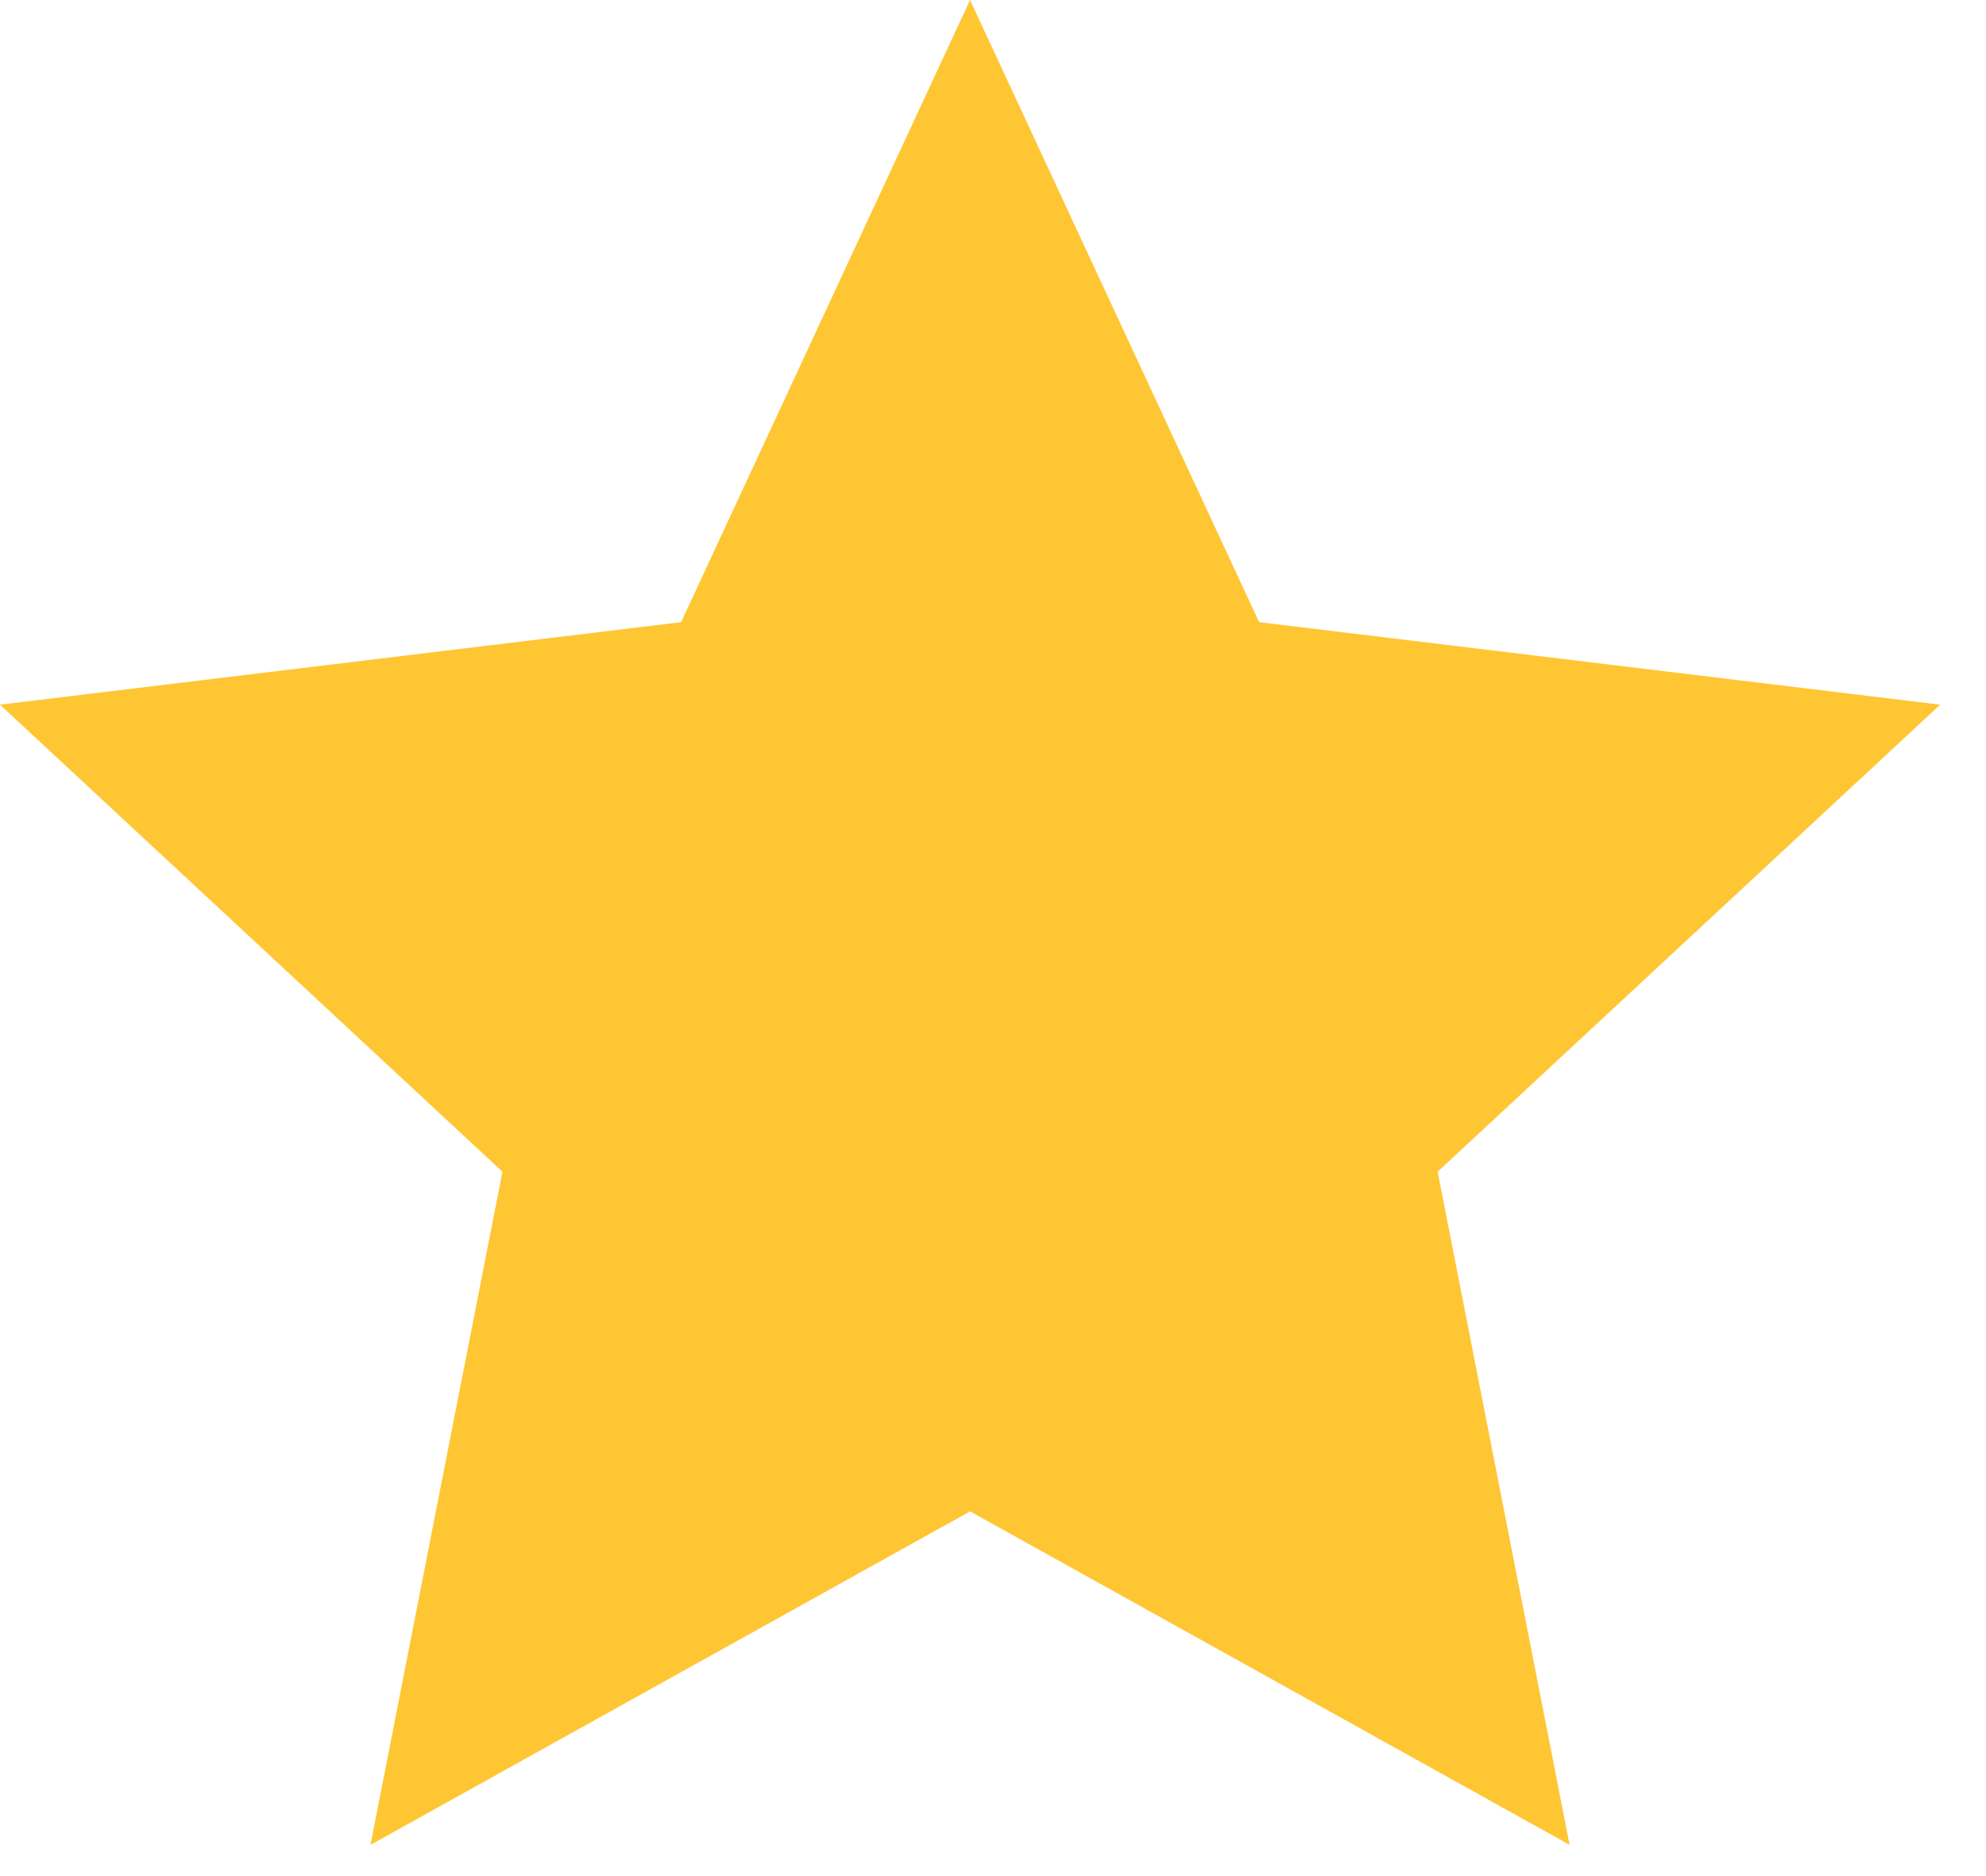
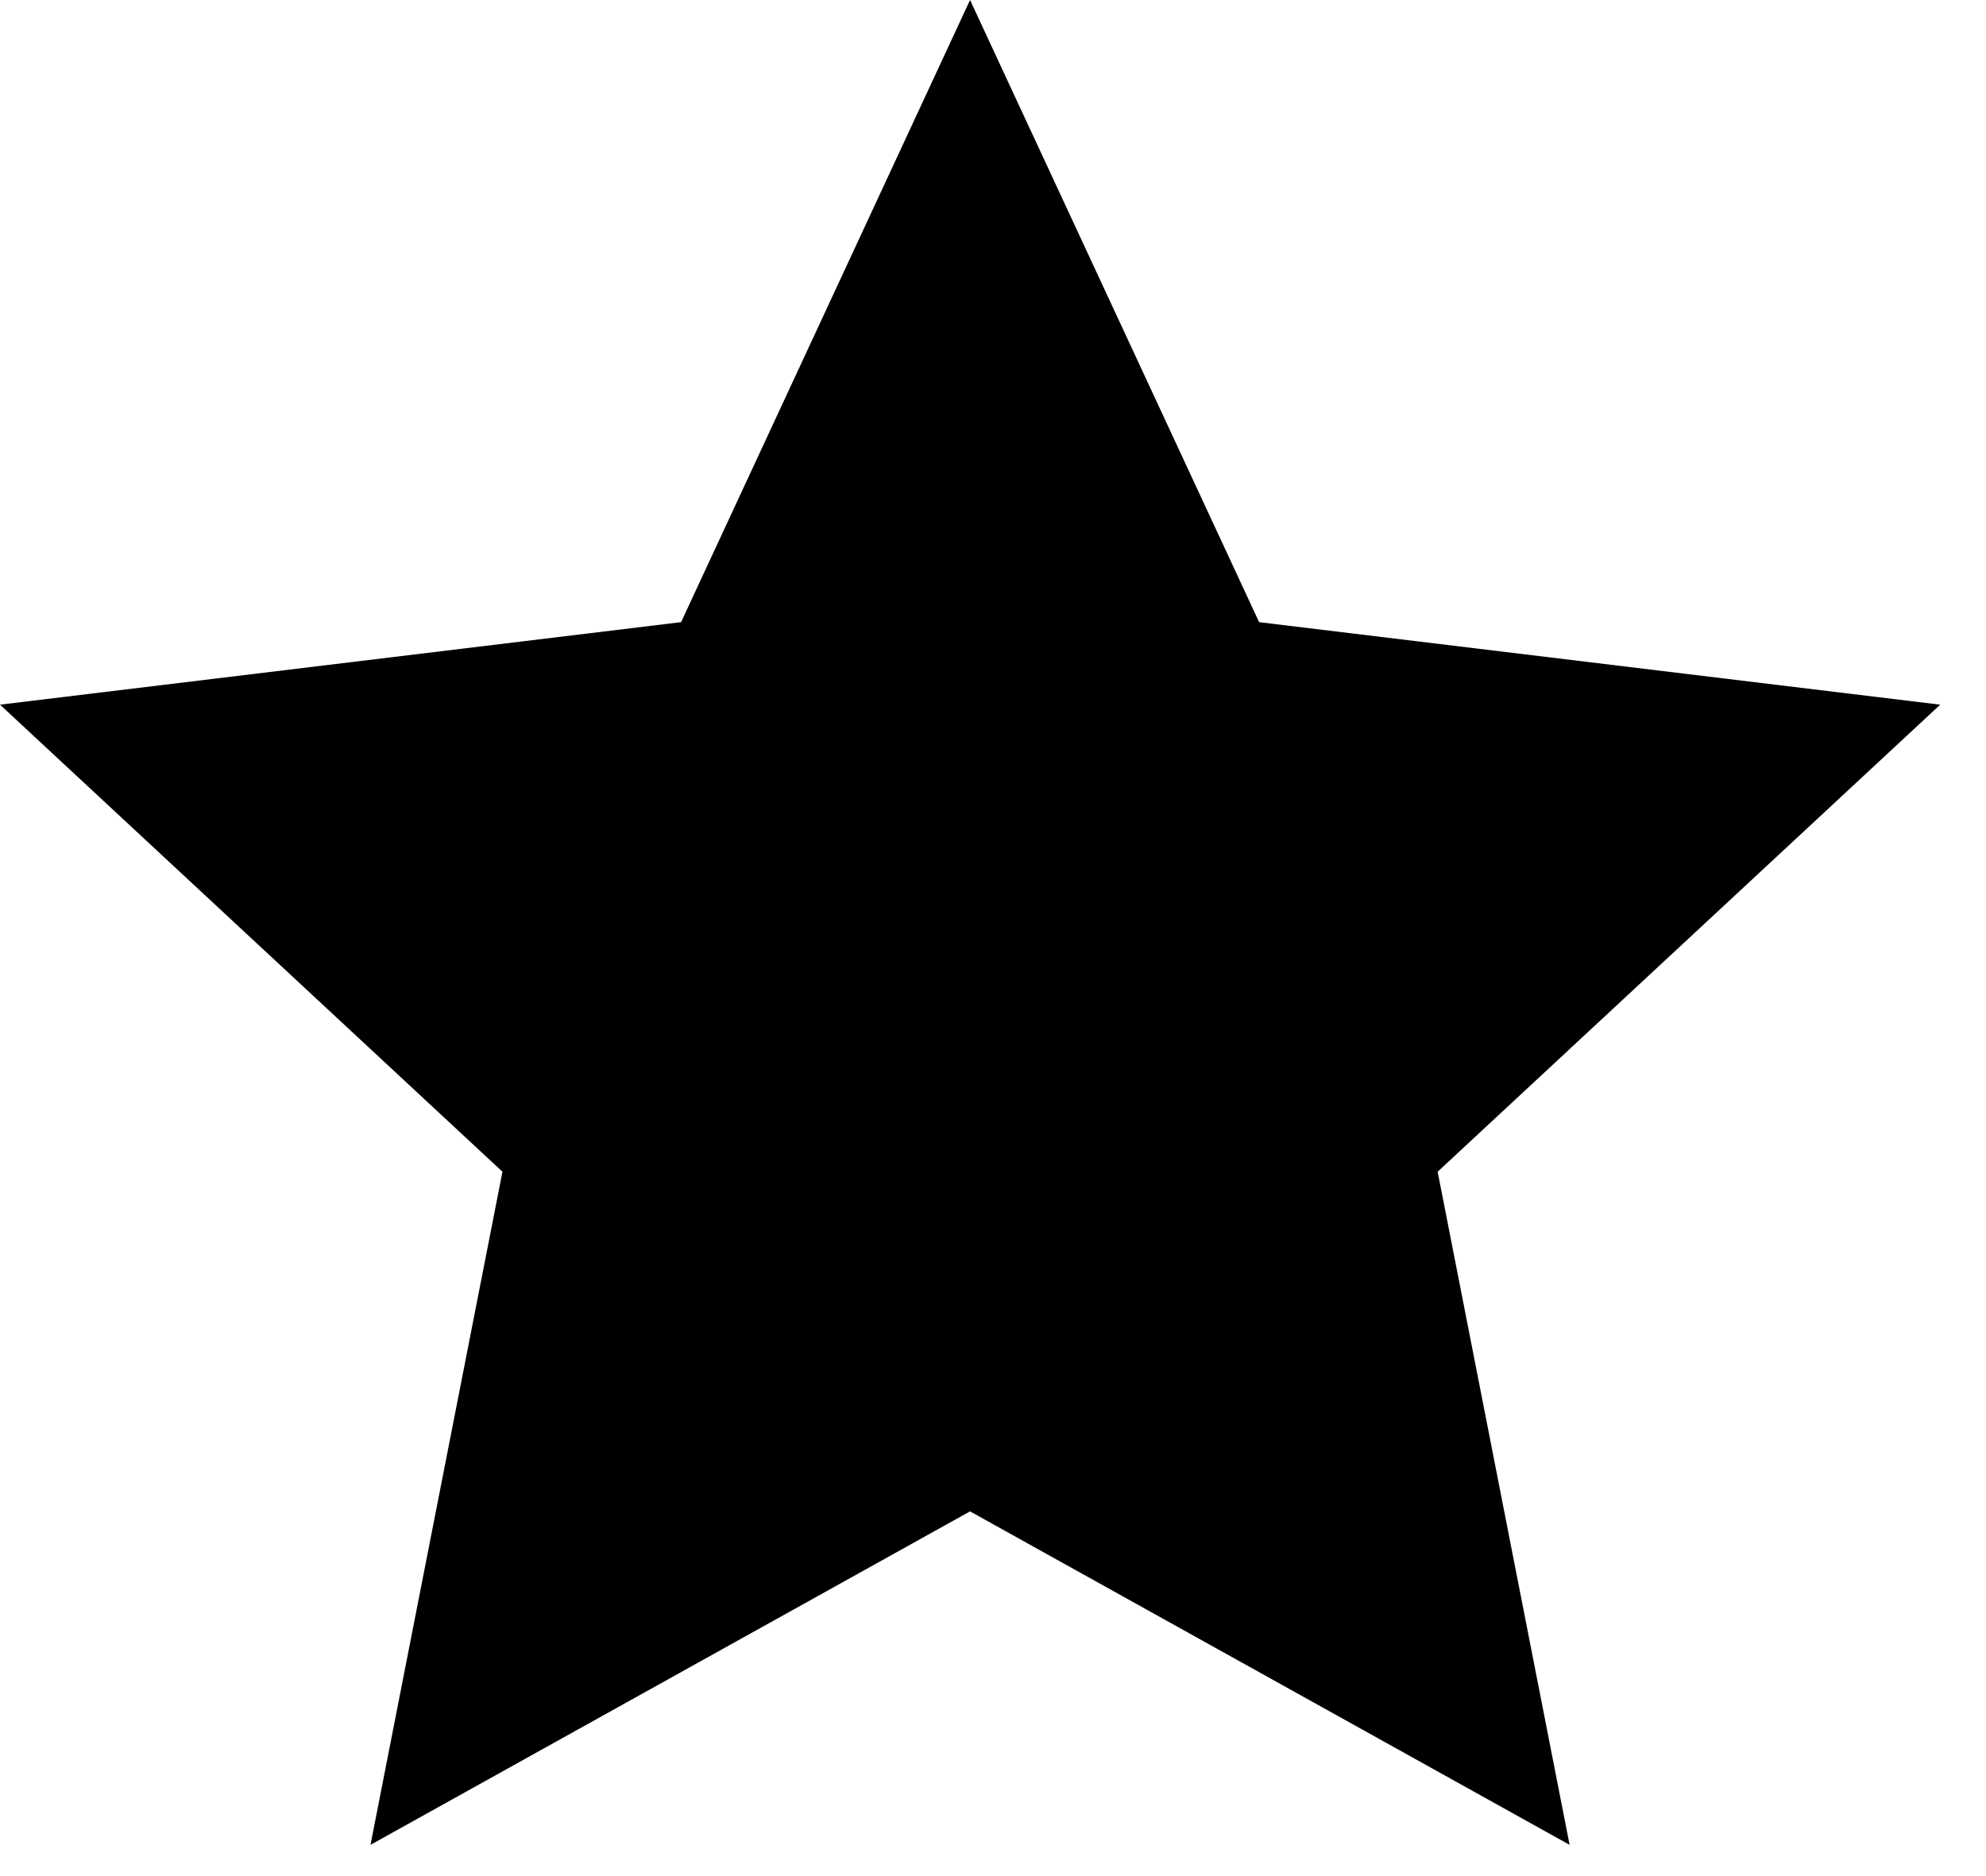
<svg xmlns="http://www.w3.org/2000/svg" width="18" height="17" viewBox="0 0 18 17" fill="none">
-   <path d="M8.792 0L11.412 5.64L17.585 6.388L13.03 10.622L14.226 16.724L8.792 13.701L3.358 16.724L4.554 10.622L2.86102e-06 6.388L6.173 5.64L8.792 0Z" fill="#FFC633" />
+   <path d="M8.792 0L11.412 5.64L17.585 6.388L13.03 10.622L14.226 16.724L8.792 13.701L3.358 16.724L4.554 10.622L2.86102e-06 6.388L6.173 5.64L8.792 0Z" fill="currentColor" />
</svg>
